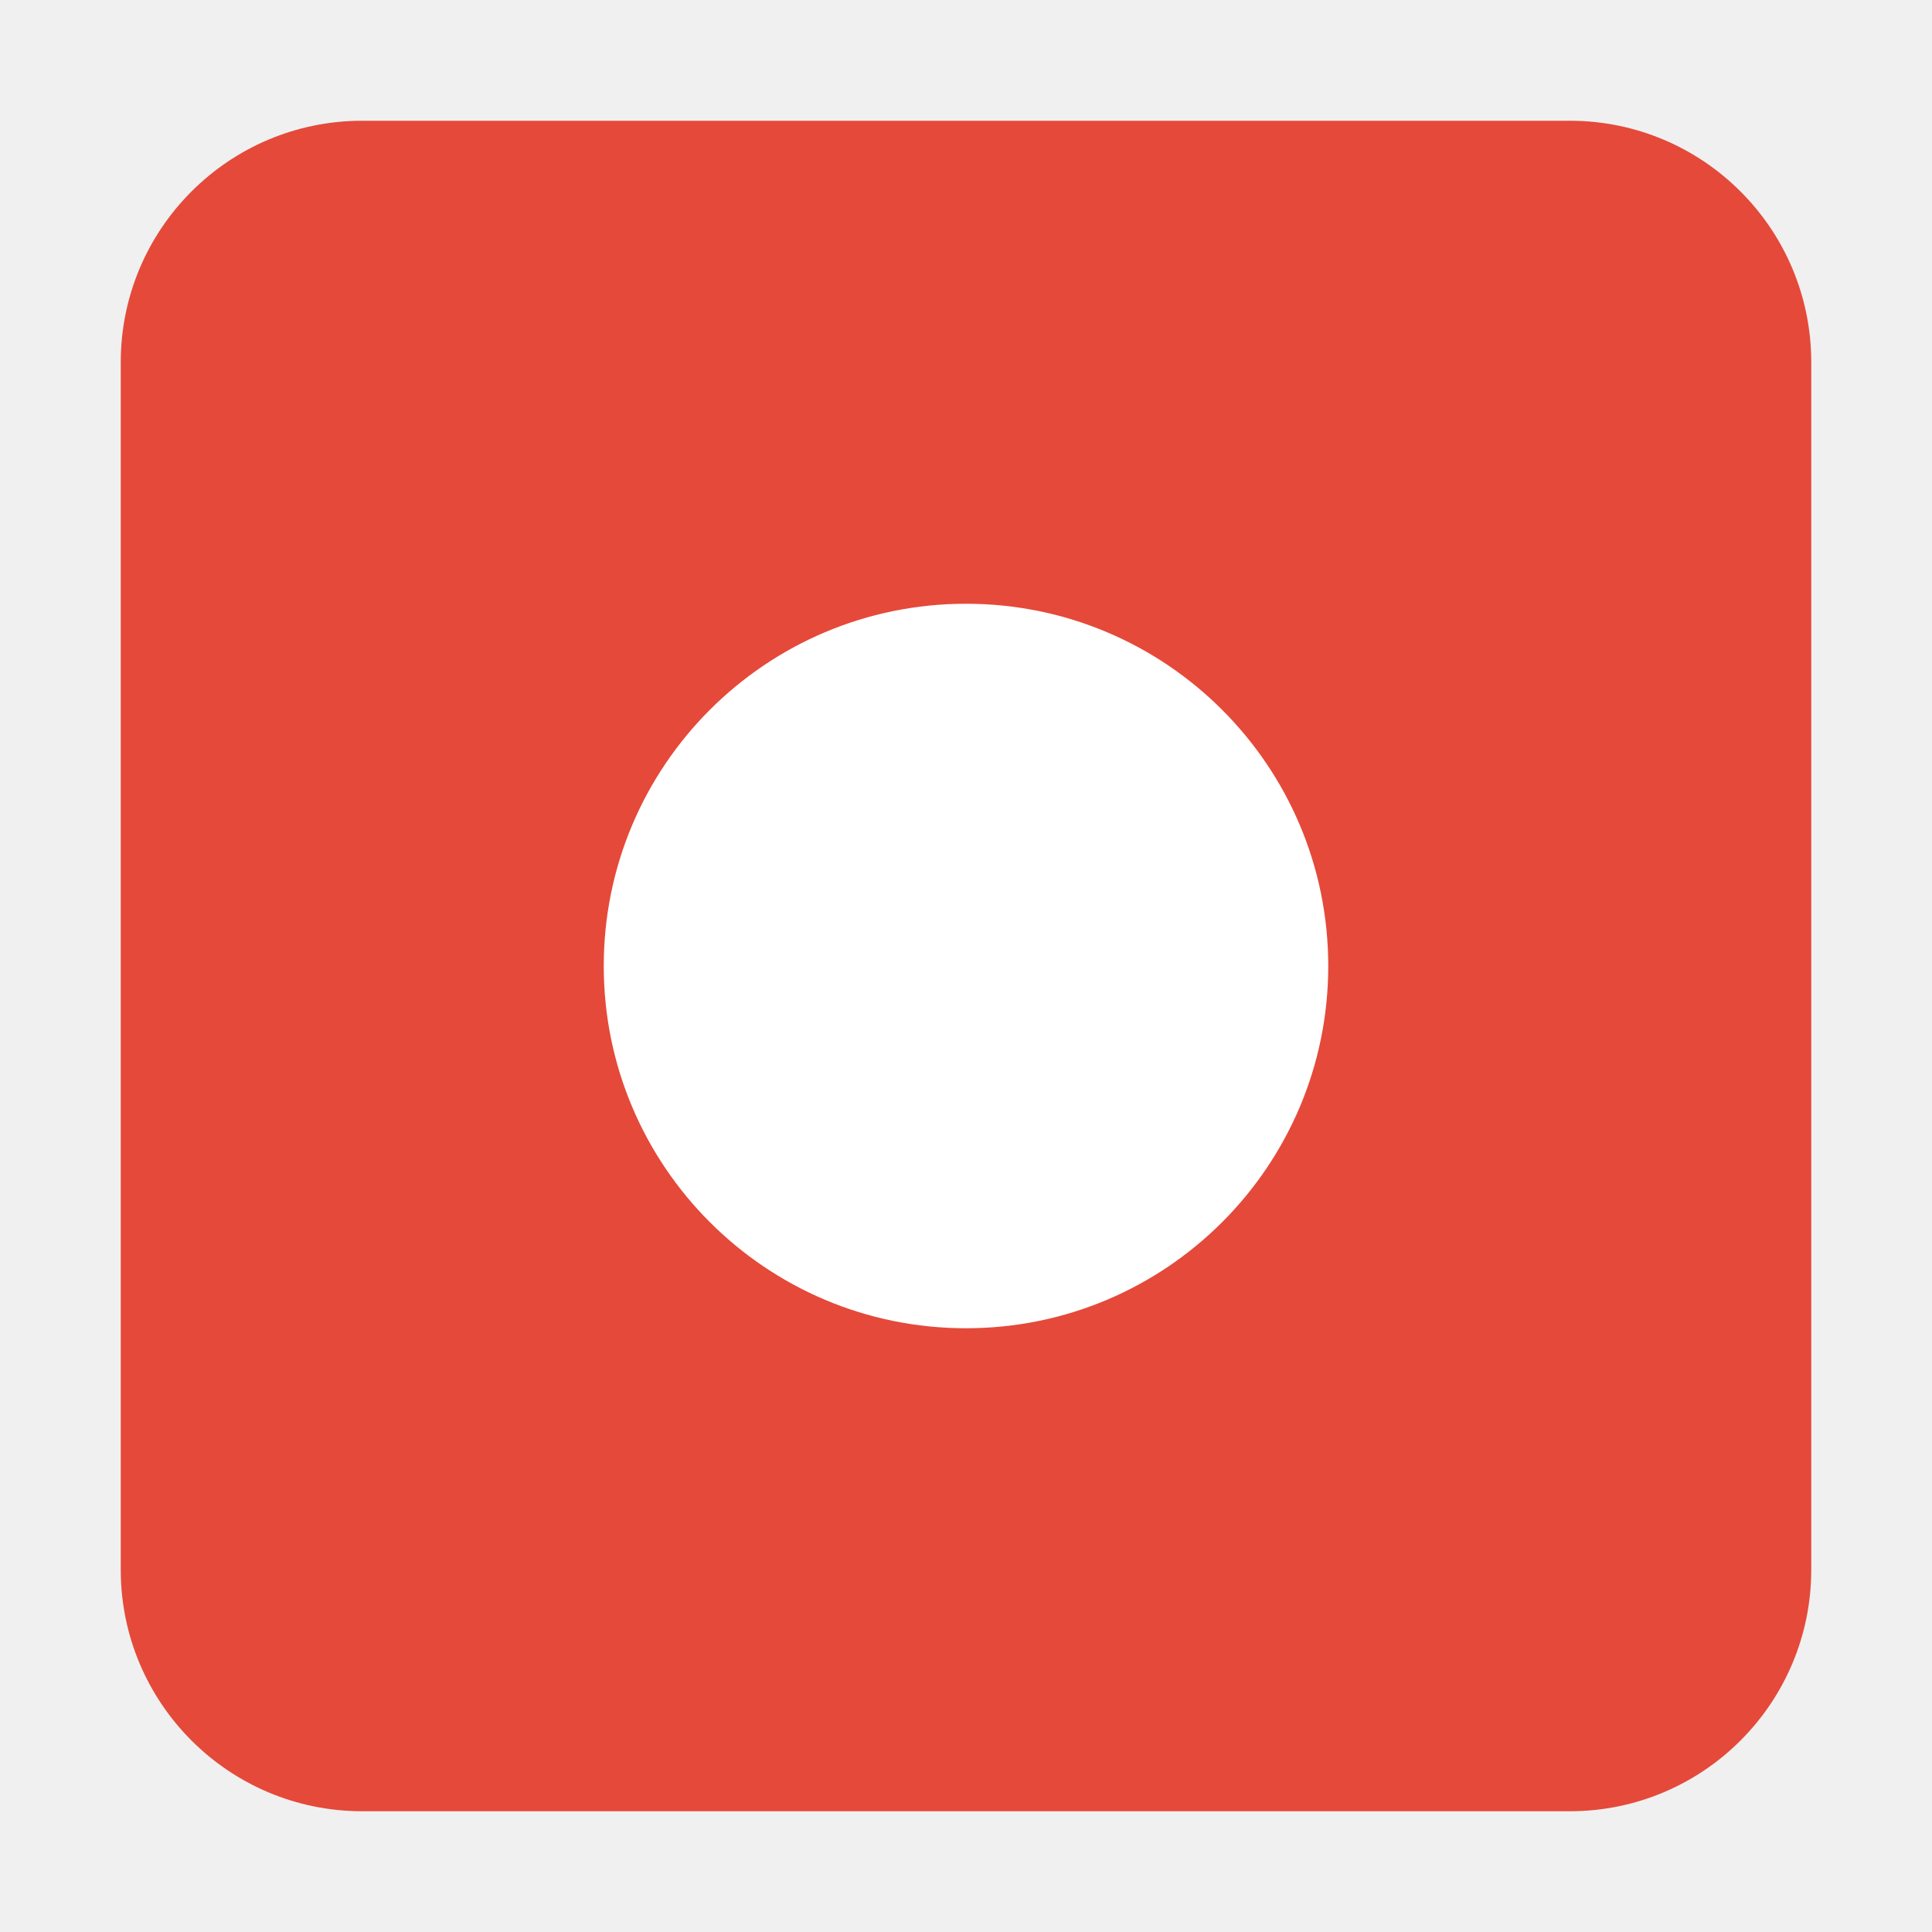
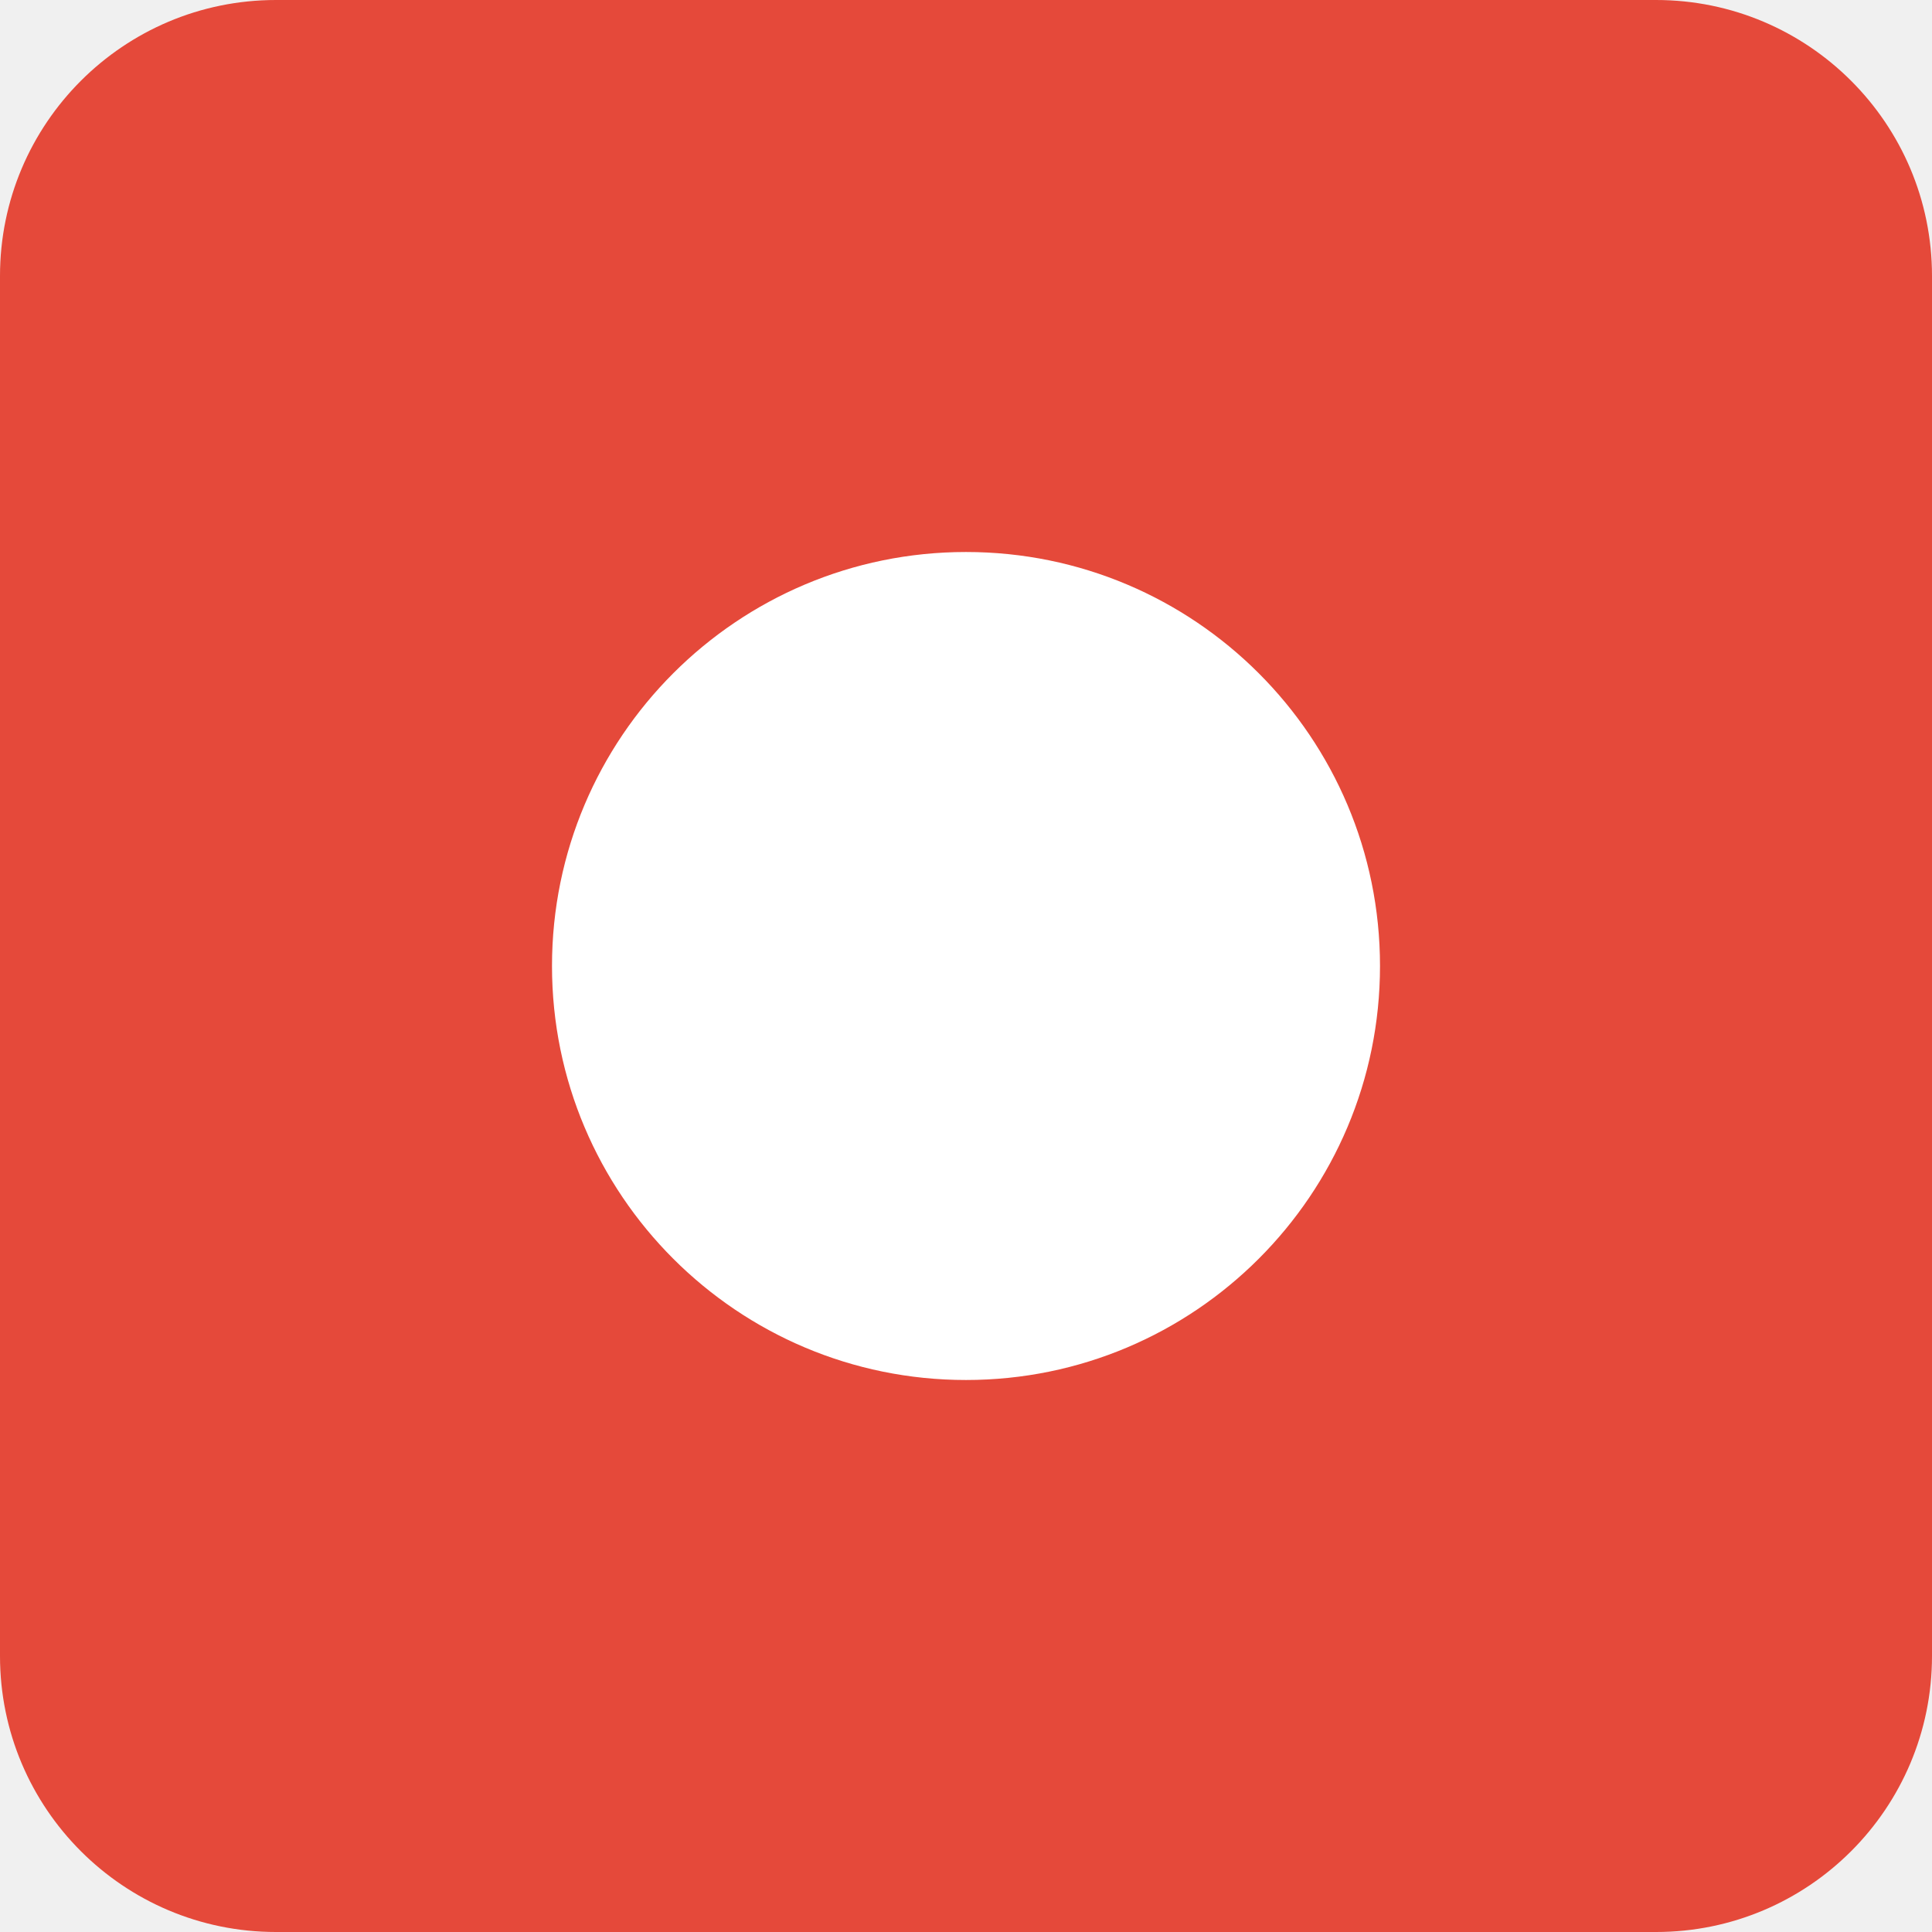
- <svg xmlns="http://www.w3.org/2000/svg" width="16px" height="16px" viewBox="0 0 16 16" version="1.1" xlinkHref="http://www.w3.org/1999/xlink">
-   <defs />
-   <g id="Page-1" stroke="none" stroke-width="1" fill="none" fill-rule="evenodd">
+ <svg xmlns="http://www.w3.org/2000/svg" id="图层_1" data-name="图层 1" viewBox="0 0 14 14">
+   <defs>
+     <style>.cls-1{fill:#e5493a;}.cls-2{fill:#fff;fill-rule:evenodd;}</style>
+   </defs>
+   <g id="Page-1">
    <g id="bug">
-       <g id="Bug" transform="translate(1, 1)">
-         <rect id="Rectangle-36" fill="#E5493A" x="0" y="0" width="14" height="14" rx="2" />
-         <path d="M10,7 C10,8.657 8.657,10 7,10 C5.343,10 4,8.657 4,7 C4,5.343 5.343,4 7,4 C8.657,4 10,5.343 10,7" id="Fill-2" fill="#FFFFFF" />
+       <g id="Bug-2" data-name="Bug">
+         <rect id="Rectangle-36" class="cls-1" width="14" height="14" rx="2" />
+         <path id="Fill-2" class="cls-2" d="M11,8A3,3,0,1,1,8,5a3,3,0,0,1,3,3" transform="translate(-1 -1)" />
      </g>
    </g>
  </g>
</svg>
